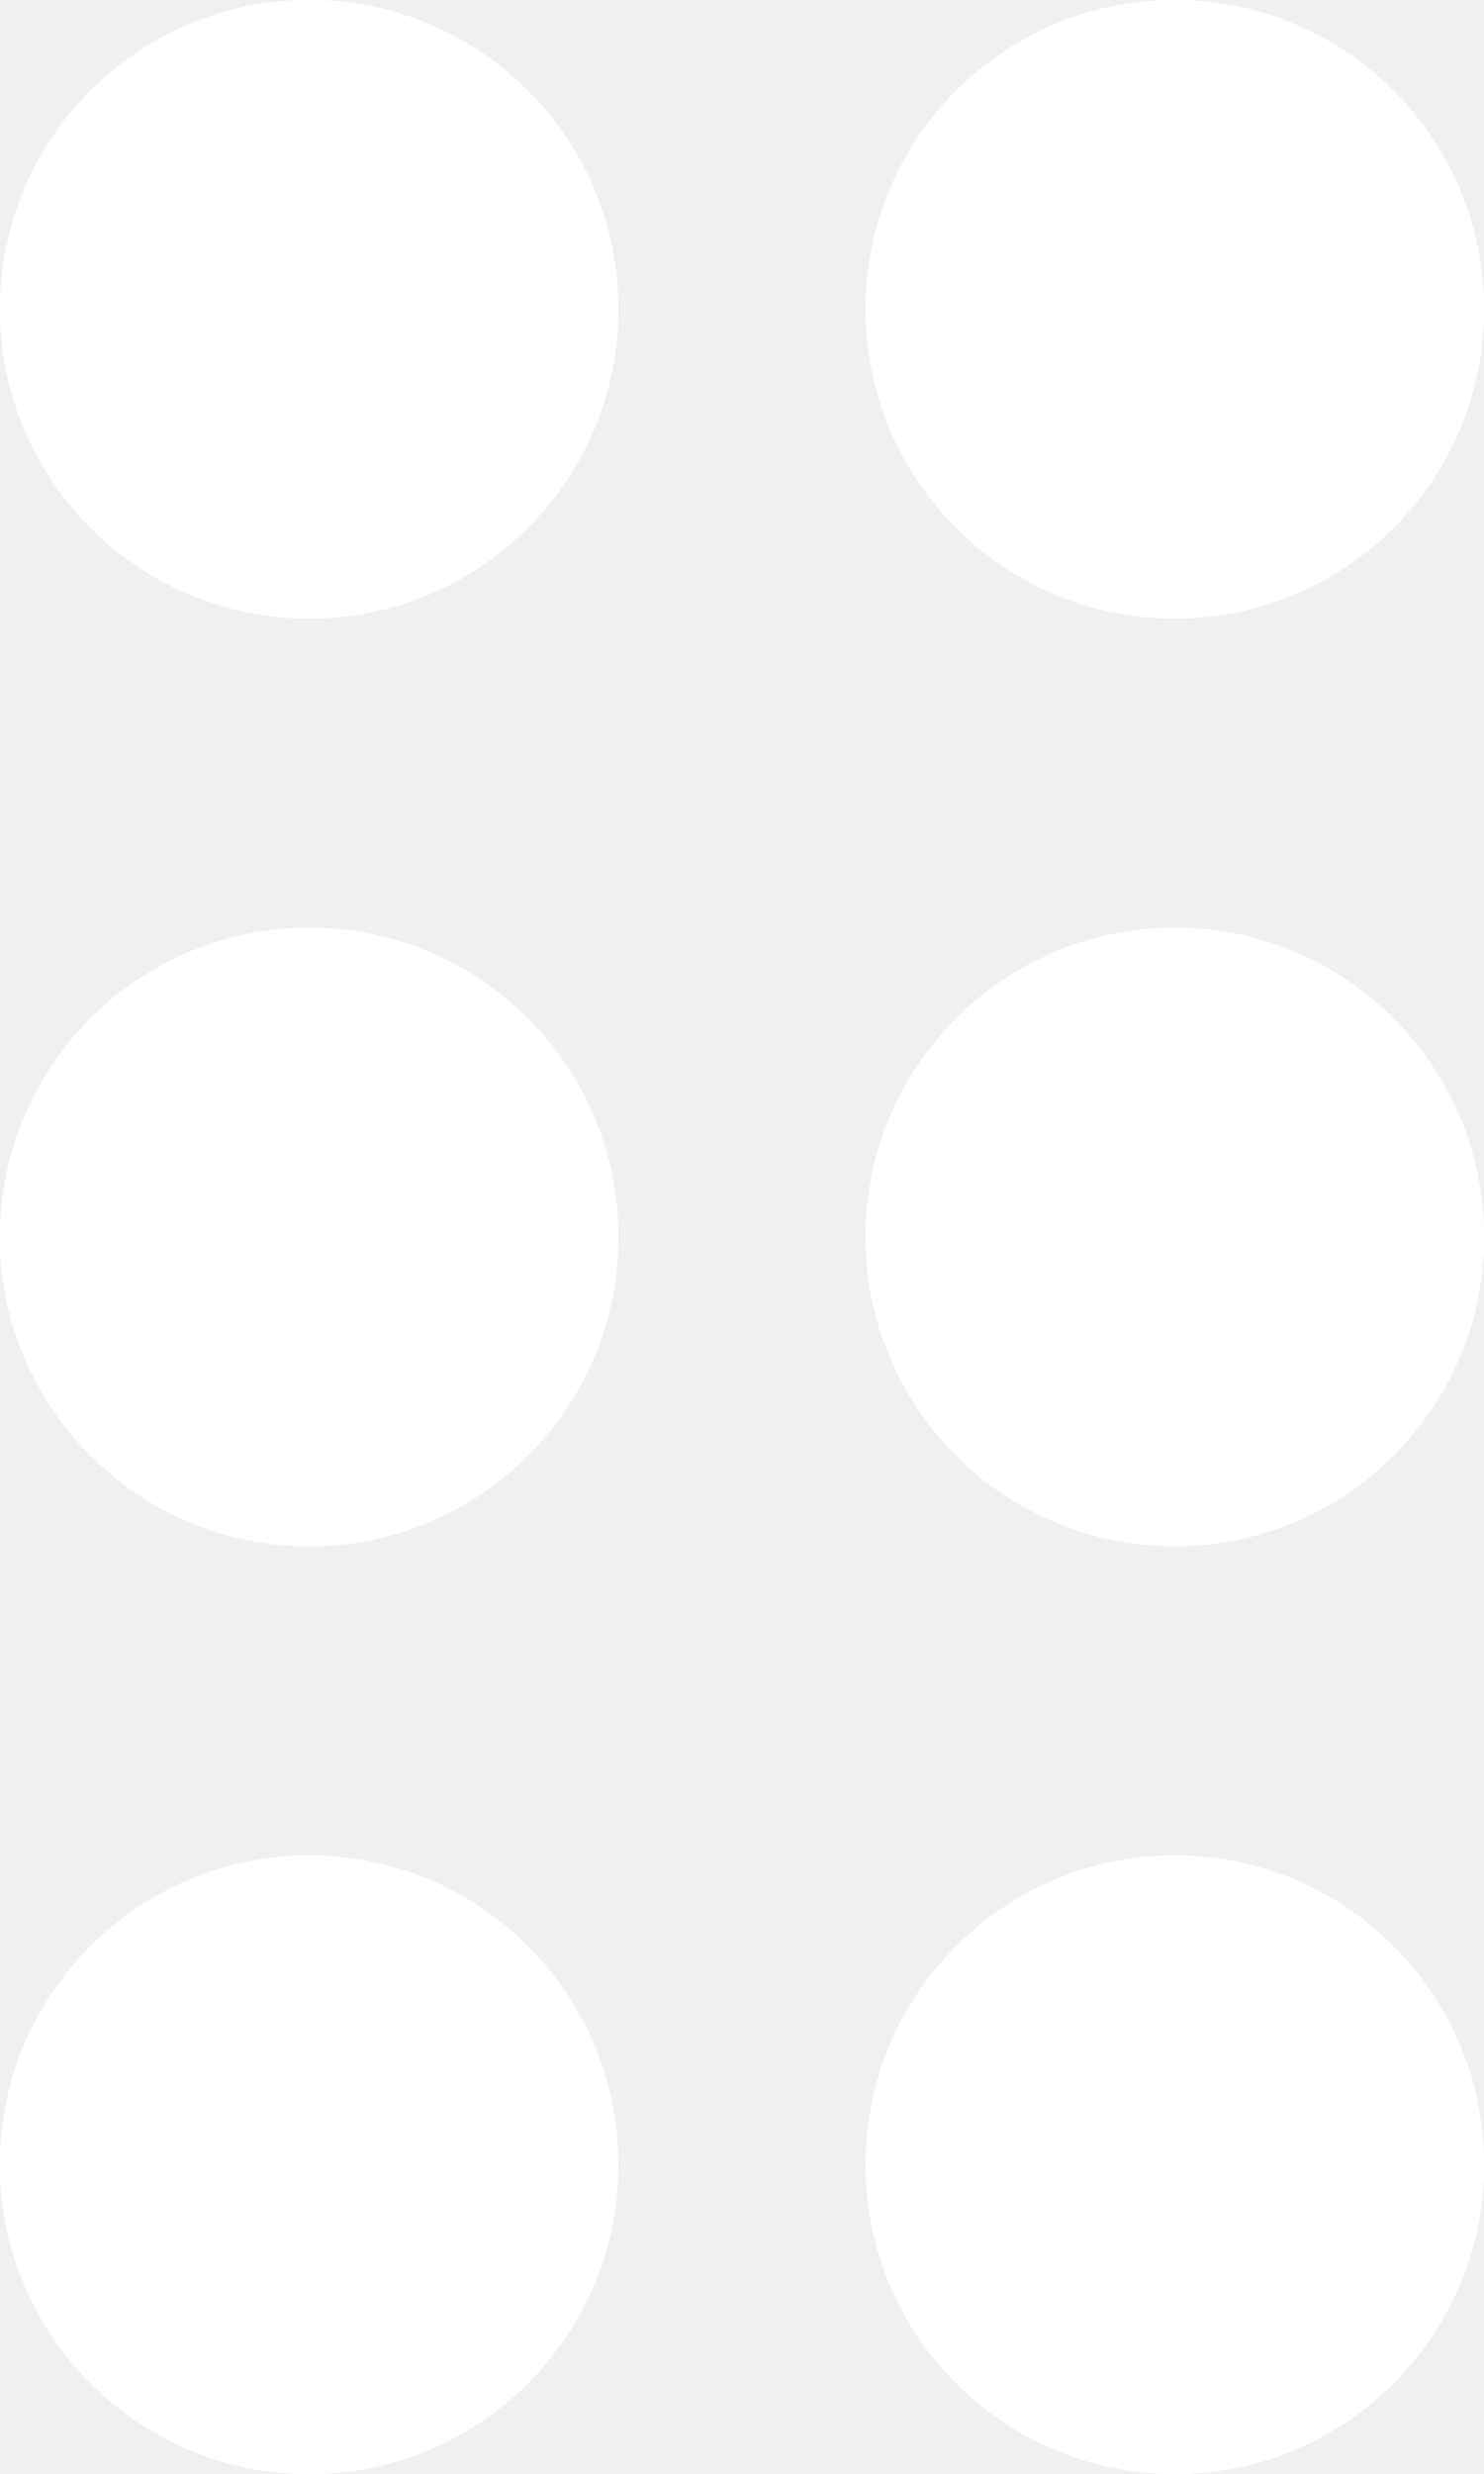
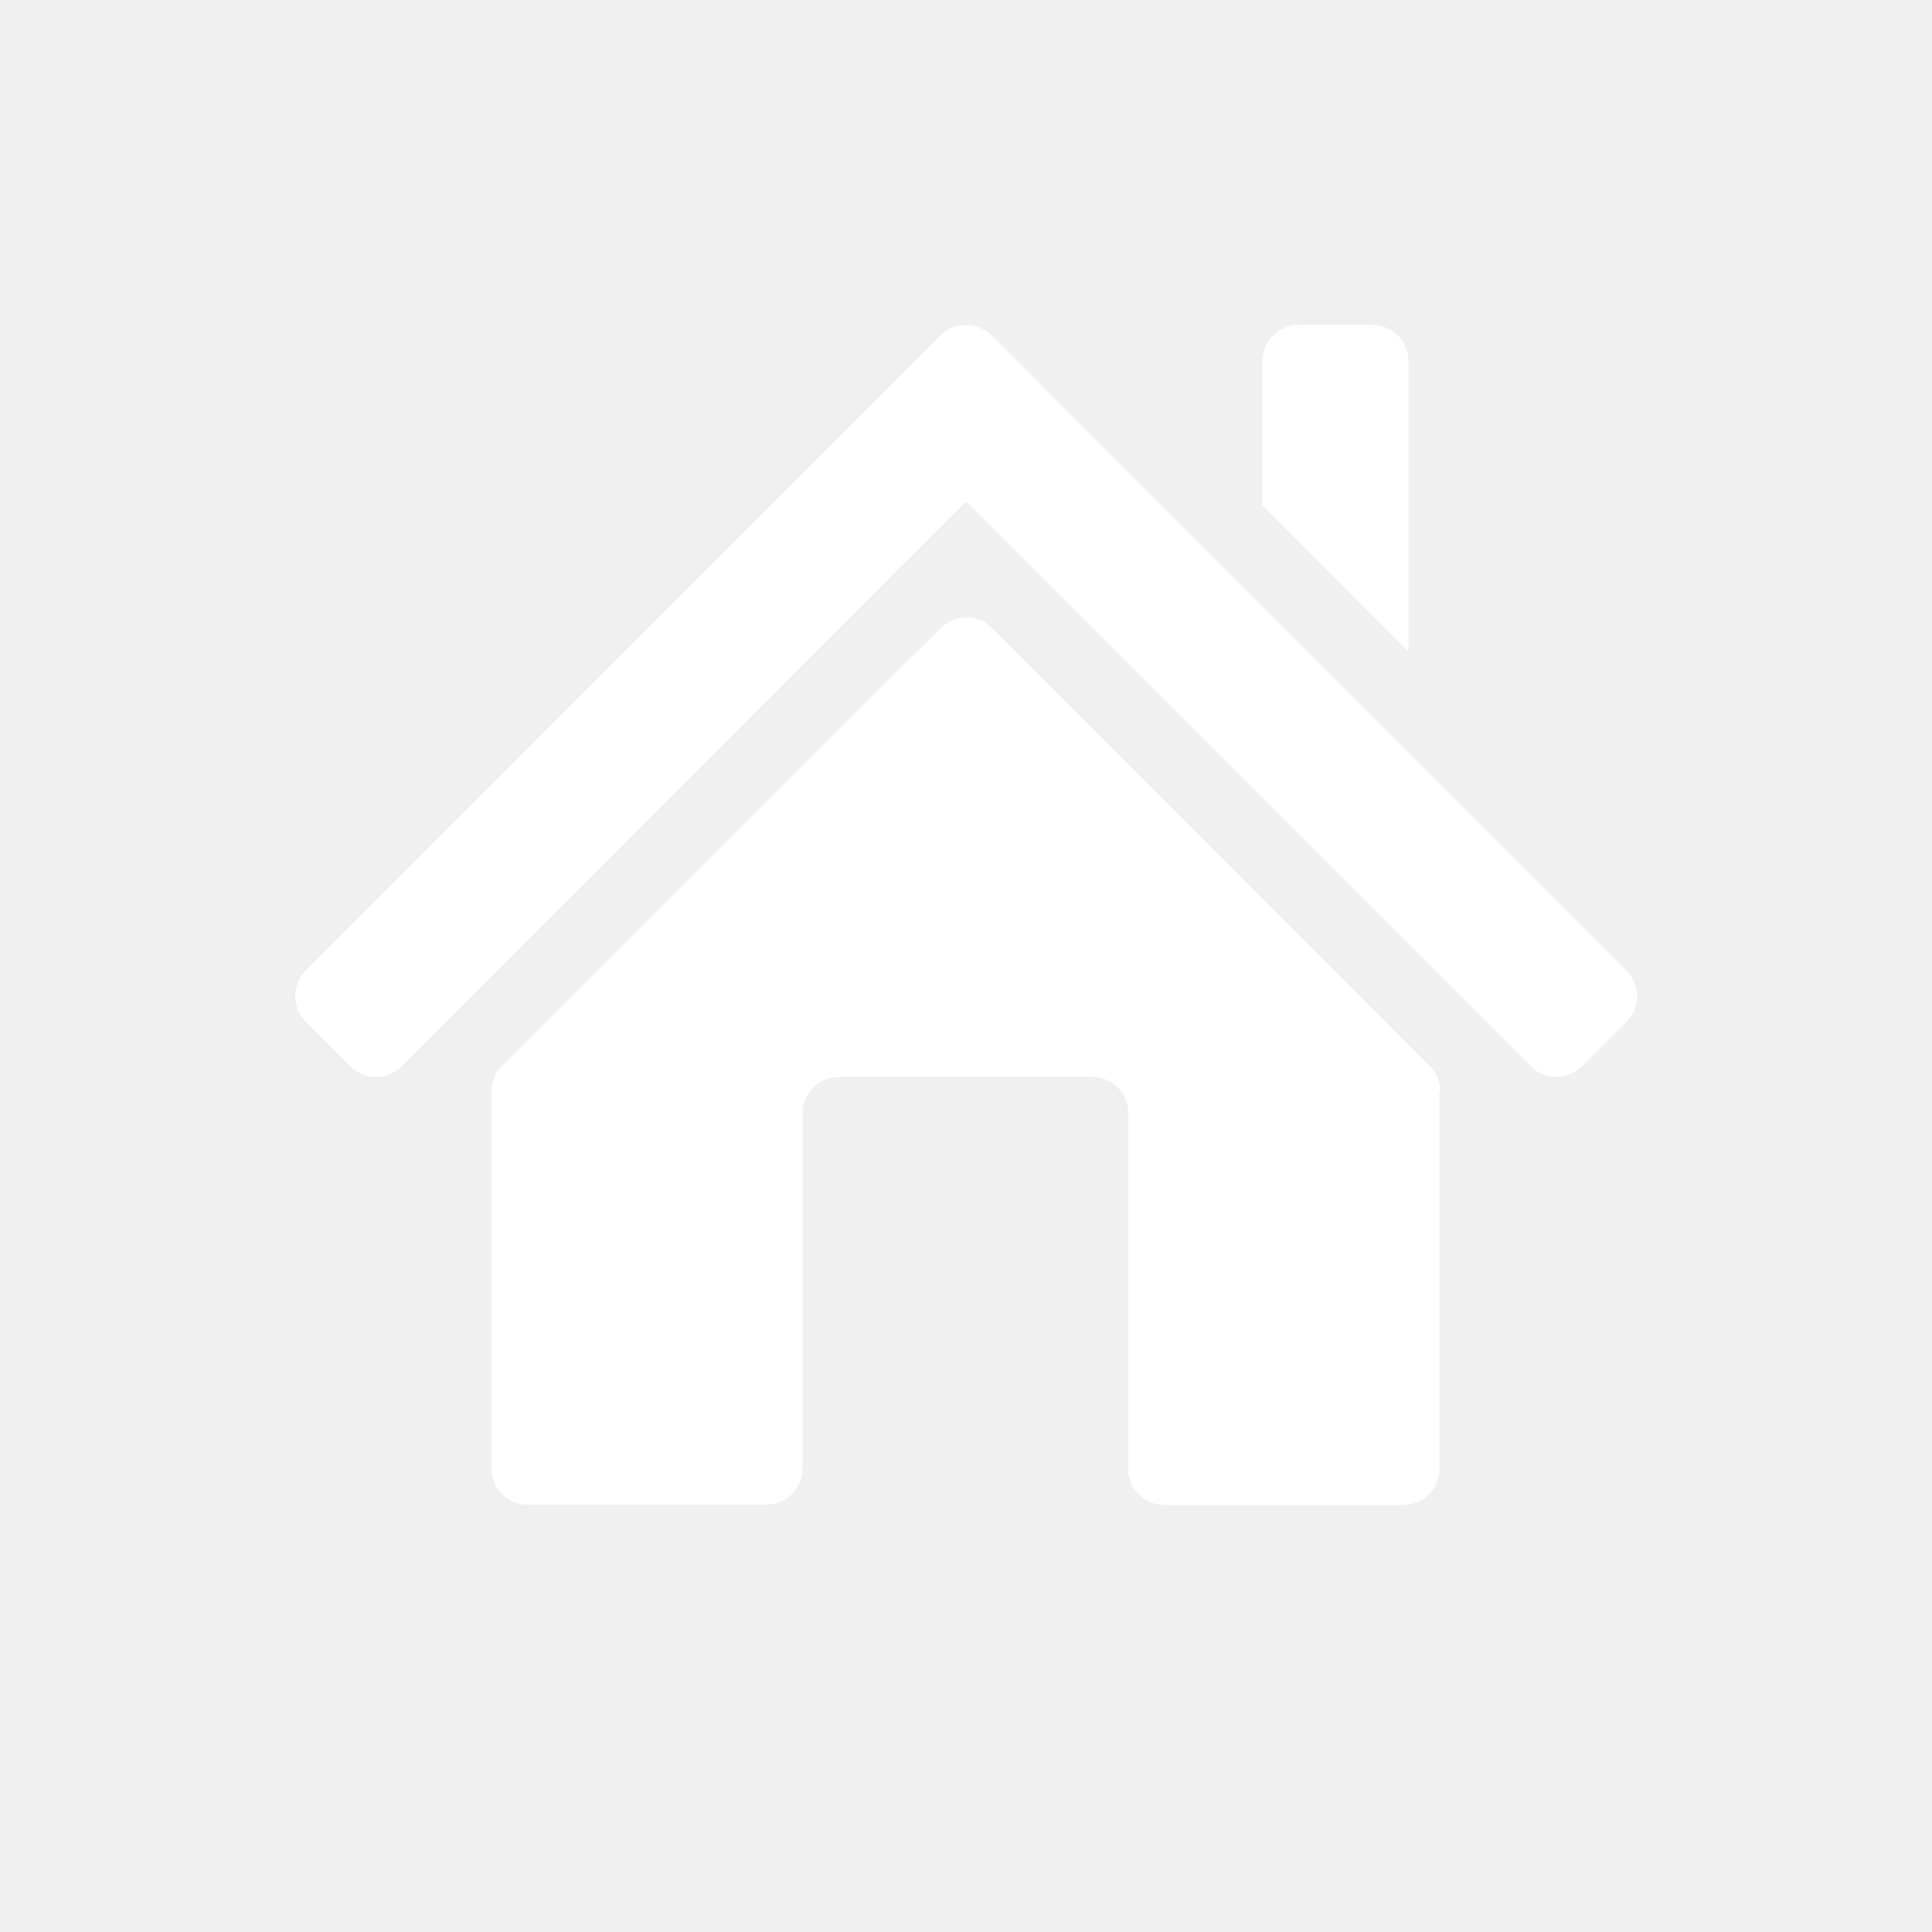
- <svg xmlns="http://www.w3.org/2000/svg" xmlns:xlink="http://www.w3.org/1999/xlink" version="1.1" preserveAspectRatio="xMidYMid meet" viewBox="0 0 12 20" width="12" height="20">
-   <defs>
-     <path d="M5 2.5C5 3.88 3.88 5 2.5 5C1.12 5 0 3.88 0 2.5C0 1.12 1.12 0 2.5 0C3.88 0 5 1.12 5 2.5Z" id="fLUczcNA0" />
-     <path d="M12 2.5C12 3.88 10.88 5 9.5 5C8.12 5 7 3.88 7 2.5C7 1.12 8.12 0 9.5 0C10.88 0 12 1.12 12 2.5Z" id="a4jTph5TnK" />
-     <path d="M5 17.5C5 18.88 3.88 20 2.5 20C1.12 20 0 18.88 0 17.5C0 16.12 1.12 15 2.5 15C3.88 15 5 16.12 5 17.5Z" id="i1llD6zMAU" />
-     <path d="M12 17.5C12 18.88 10.88 20 9.5 20C8.12 20 7 18.88 7 17.5C7 16.12 8.12 15 9.5 15C10.88 15 12 16.12 12 17.5Z" id="h14hEVd5zN" />
-     <path d="M5 10C5 11.38 3.88 12.5 2.5 12.5C1.12 12.5 0 11.38 0 10C0 8.62 1.12 7.5 2.5 7.5C3.88 7.5 5 8.62 5 10Z" id="ct305MnOg" />
-     <path d="M12 10C12 11.38 10.88 12.5 9.5 12.5C8.12 12.5 7 11.38 7 10C7 8.62 8.12 7.5 9.5 7.5C10.88 7.5 12 8.62 12 10Z" id="h2R9cweiMf" />
-     <path d="M5 2.5C5 3.88 3.88 5 2.5 5C1.12 5 0 3.88 0 2.5C0 1.12 1.12 0 2.5 0C3.88 0 5 1.12 5 2.5Z" id="a1oMyNXT09" />
-     <path d="M12 2.5C12 3.88 10.88 5 9.5 5C8.12 5 7 3.88 7 2.5C7 1.12 8.12 0 9.5 0C10.88 0 12 1.12 12 2.5Z" id="dSPuDsYYI" />
-     <path d="M5 17.5C5 18.88 3.88 20 2.5 20C1.12 20 0 18.88 0 17.5C0 16.12 1.12 15 2.5 15C3.88 15 5 16.12 5 17.5Z" id="a2pwUKVlL" />
-     <path d="M12 17.5C12 18.88 10.88 20 9.5 20C8.12 20 7 18.88 7 17.5C7 16.12 8.12 15 9.5 15C10.88 15 12 16.12 12 17.5Z" id="brIteeKR3" />
-     <path d="M5 10C5 11.38 3.88 12.5 2.5 12.5C1.12 12.5 0 11.38 0 10C0 8.62 1.12 7.5 2.5 7.5C3.88 7.5 5 8.62 5 10Z" id="ikKvKs2EE" />
-     <path d="M12 10C12 11.38 10.88 12.5 9.5 12.5C8.12 12.5 7 11.38 7 10C7 8.62 8.12 7.5 9.5 7.5C10.88 7.5 12 8.62 12 10Z" id="d1730uMtFm" />
-   </defs>
-   <g>
+ <svg xmlns="http://www.w3.org/2000/svg" version="1.1" x="0px" y="0px" viewBox="0 0 500 500" style="enable-background:new 0 0 500 500;" xml:space="preserve">
+   <style type="text/css">
+ 	.st0{display:none;}
+ 	.st1{display:inline;}
+ 	.st2{fill:#FFFFFF;}
+ </style>
+   <g id="Layer_1" class="st0">
+     <circle class="st1" cx="250" cy="250" r="250" />
+   </g>
+   <g id="Layer_2">
    <g>
-       <g>
-         <use xlink:href="#fLUczcNA0" opacity="1" fill="#ffffff" fill-opacity="1" />
-       </g>
-       <g>
-         <use xlink:href="#a4jTph5TnK" opacity="1" fill="#ffffff" fill-opacity="1" />
-       </g>
-       <g>
-         <use xlink:href="#i1llD6zMAU" opacity="1" fill="#ffffff" fill-opacity="1" />
-       </g>
-       <g>
-         <use xlink:href="#h14hEVd5zN" opacity="1" fill="#ffffff" fill-opacity="1" />
-       </g>
-       <g>
-         <use xlink:href="#ct305MnOg" opacity="1" fill="#ffffff" fill-opacity="1" />
-       </g>
-       <g>
-         <use xlink:href="#h2R9cweiMf" opacity="1" fill="#ffffff" fill-opacity="1" />
-       </g>
-       <g>
-         <use xlink:href="#a1oMyNXT09" opacity="1" fill="#ffffff" fill-opacity="1" />
-       </g>
-       <g>
-         <use xlink:href="#dSPuDsYYI" opacity="1" fill="#ffffff" fill-opacity="1" />
-       </g>
-       <g>
-         <use xlink:href="#a2pwUKVlL" opacity="1" fill="#ffffff" fill-opacity="1" />
-       </g>
-       <g>
-         <use xlink:href="#brIteeKR3" opacity="1" fill="#ffffff" fill-opacity="1" />
-       </g>
-       <g>
-         <use xlink:href="#ikKvKs2EE" opacity="1" fill="#ffffff" fill-opacity="1" />
-       </g>
-       <g>
-         <use xlink:href="#d1730uMtFm" opacity="1" fill="#ffffff" fill-opacity="1" />
-       </g>
+       <path class="st2" d="M420.9,251.2L268.2,98.4l-11.6-11.6c-3.6-3.6-9.6-3.6-13.2,0l-11.6,11.6L79.1,251.2c-3.6,3.6-3.6,9.6,0,13.2    l11.6,11.6c3.6,3.6,9.6,3.6,13.2,0L250,129.8l146.2,146.2c3.6,3.6,9.6,3.6,13.2,0l11.6-11.6C424.6,260.7,424.6,254.8,420.9,251.2z    " />
+       <path class="st2" d="M372.8,282.6c0-2.4-0.9-4.8-2.7-6.6L273,178.8l-16.3-16.3c-3.6-3.6-9.6-3.6-13.2,0L227,178.8c0,0,0,0,0,0    l-97.1,97.1c-1.8,1.8-2.7,4.2-2.7,6.6l0,0v19.2v19.7v58.7c0,5.1,4.2,9.3,9.3,9.3h61.9c5.1,0,9.3-4.2,9.3-9.3v-75.3v-3.1V288    c0-5.1,4.2-9.3,9.3-9.3h65.7c5.1,0,9.3,4.2,9.3,9.3v13.8v3.1v75.3c0,5.1,4.2,9.3,9.3,9.3h61.9c5.1,0,9.3-4.2,9.3-9.3v-66v-12.5    V282.6L372.8,282.6z" />
+       <path class="st2" d="M364.5,168.7V93.4c0-5.1-4.2-9.3-9.3-9.3h-19.2c-5.1,0-9.3,4.2-9.3,9.3v37.3L364.5,168.7z" />
    </g>
  </g>
</svg>
